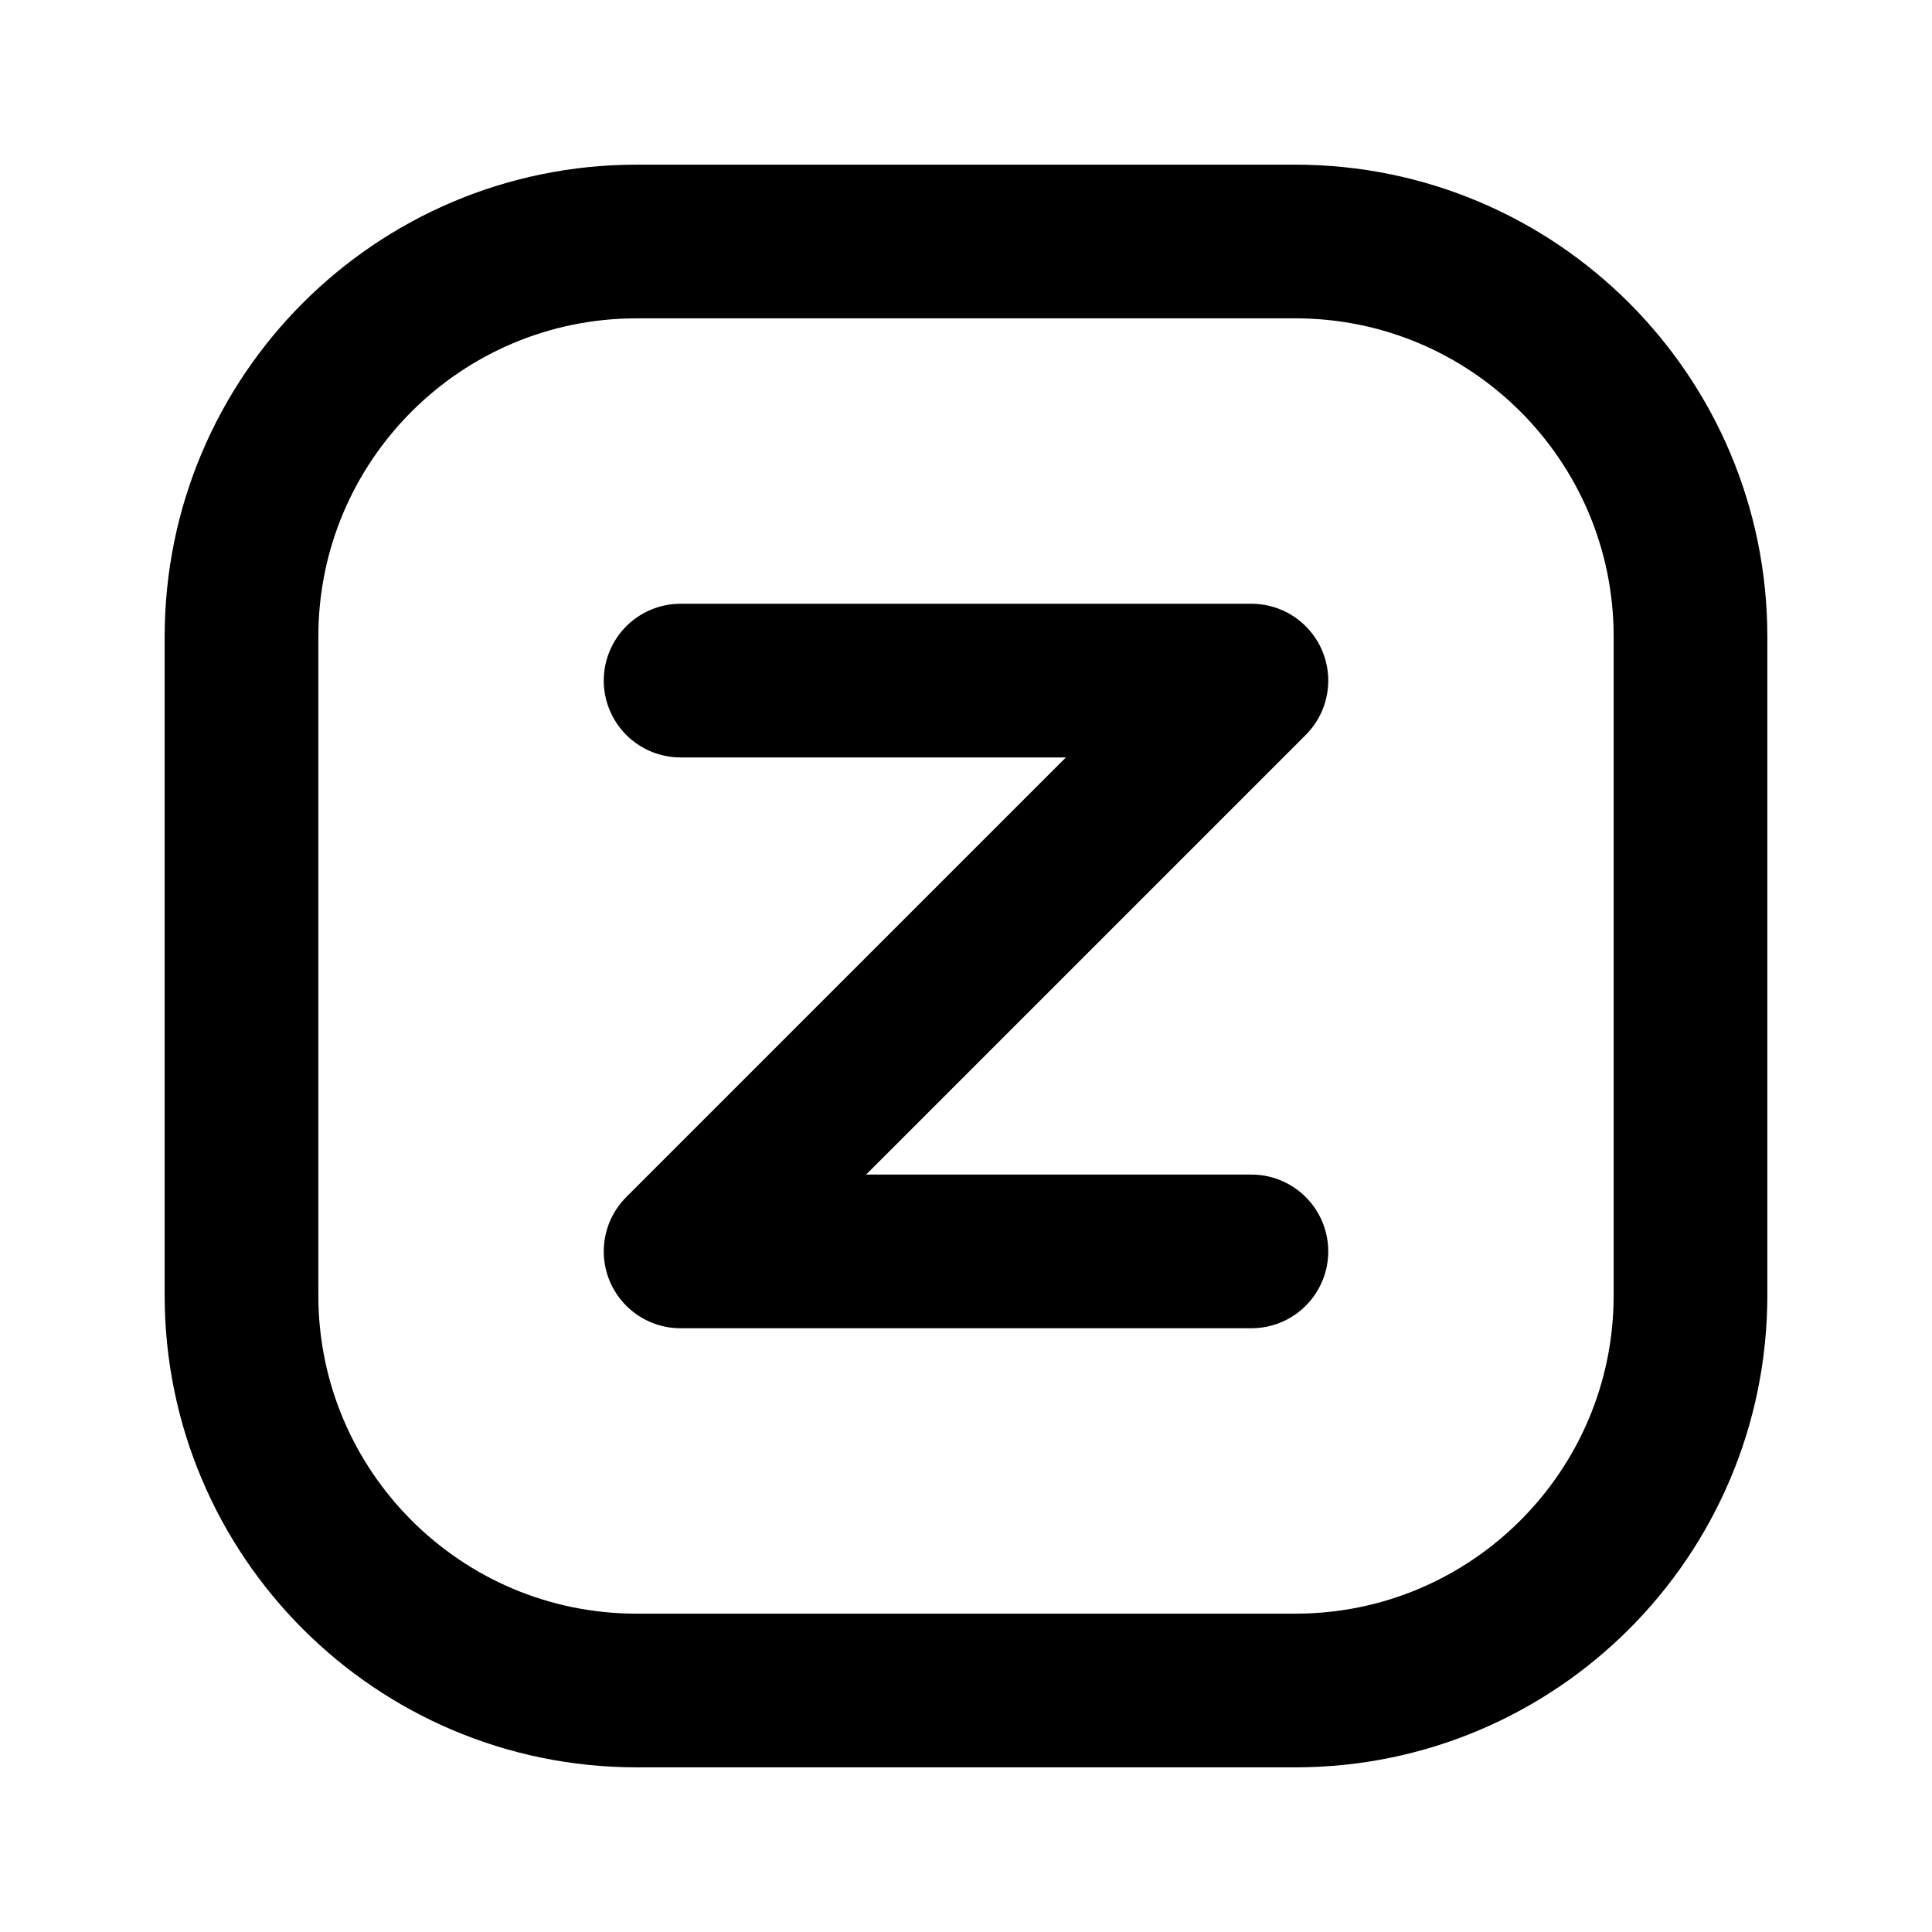
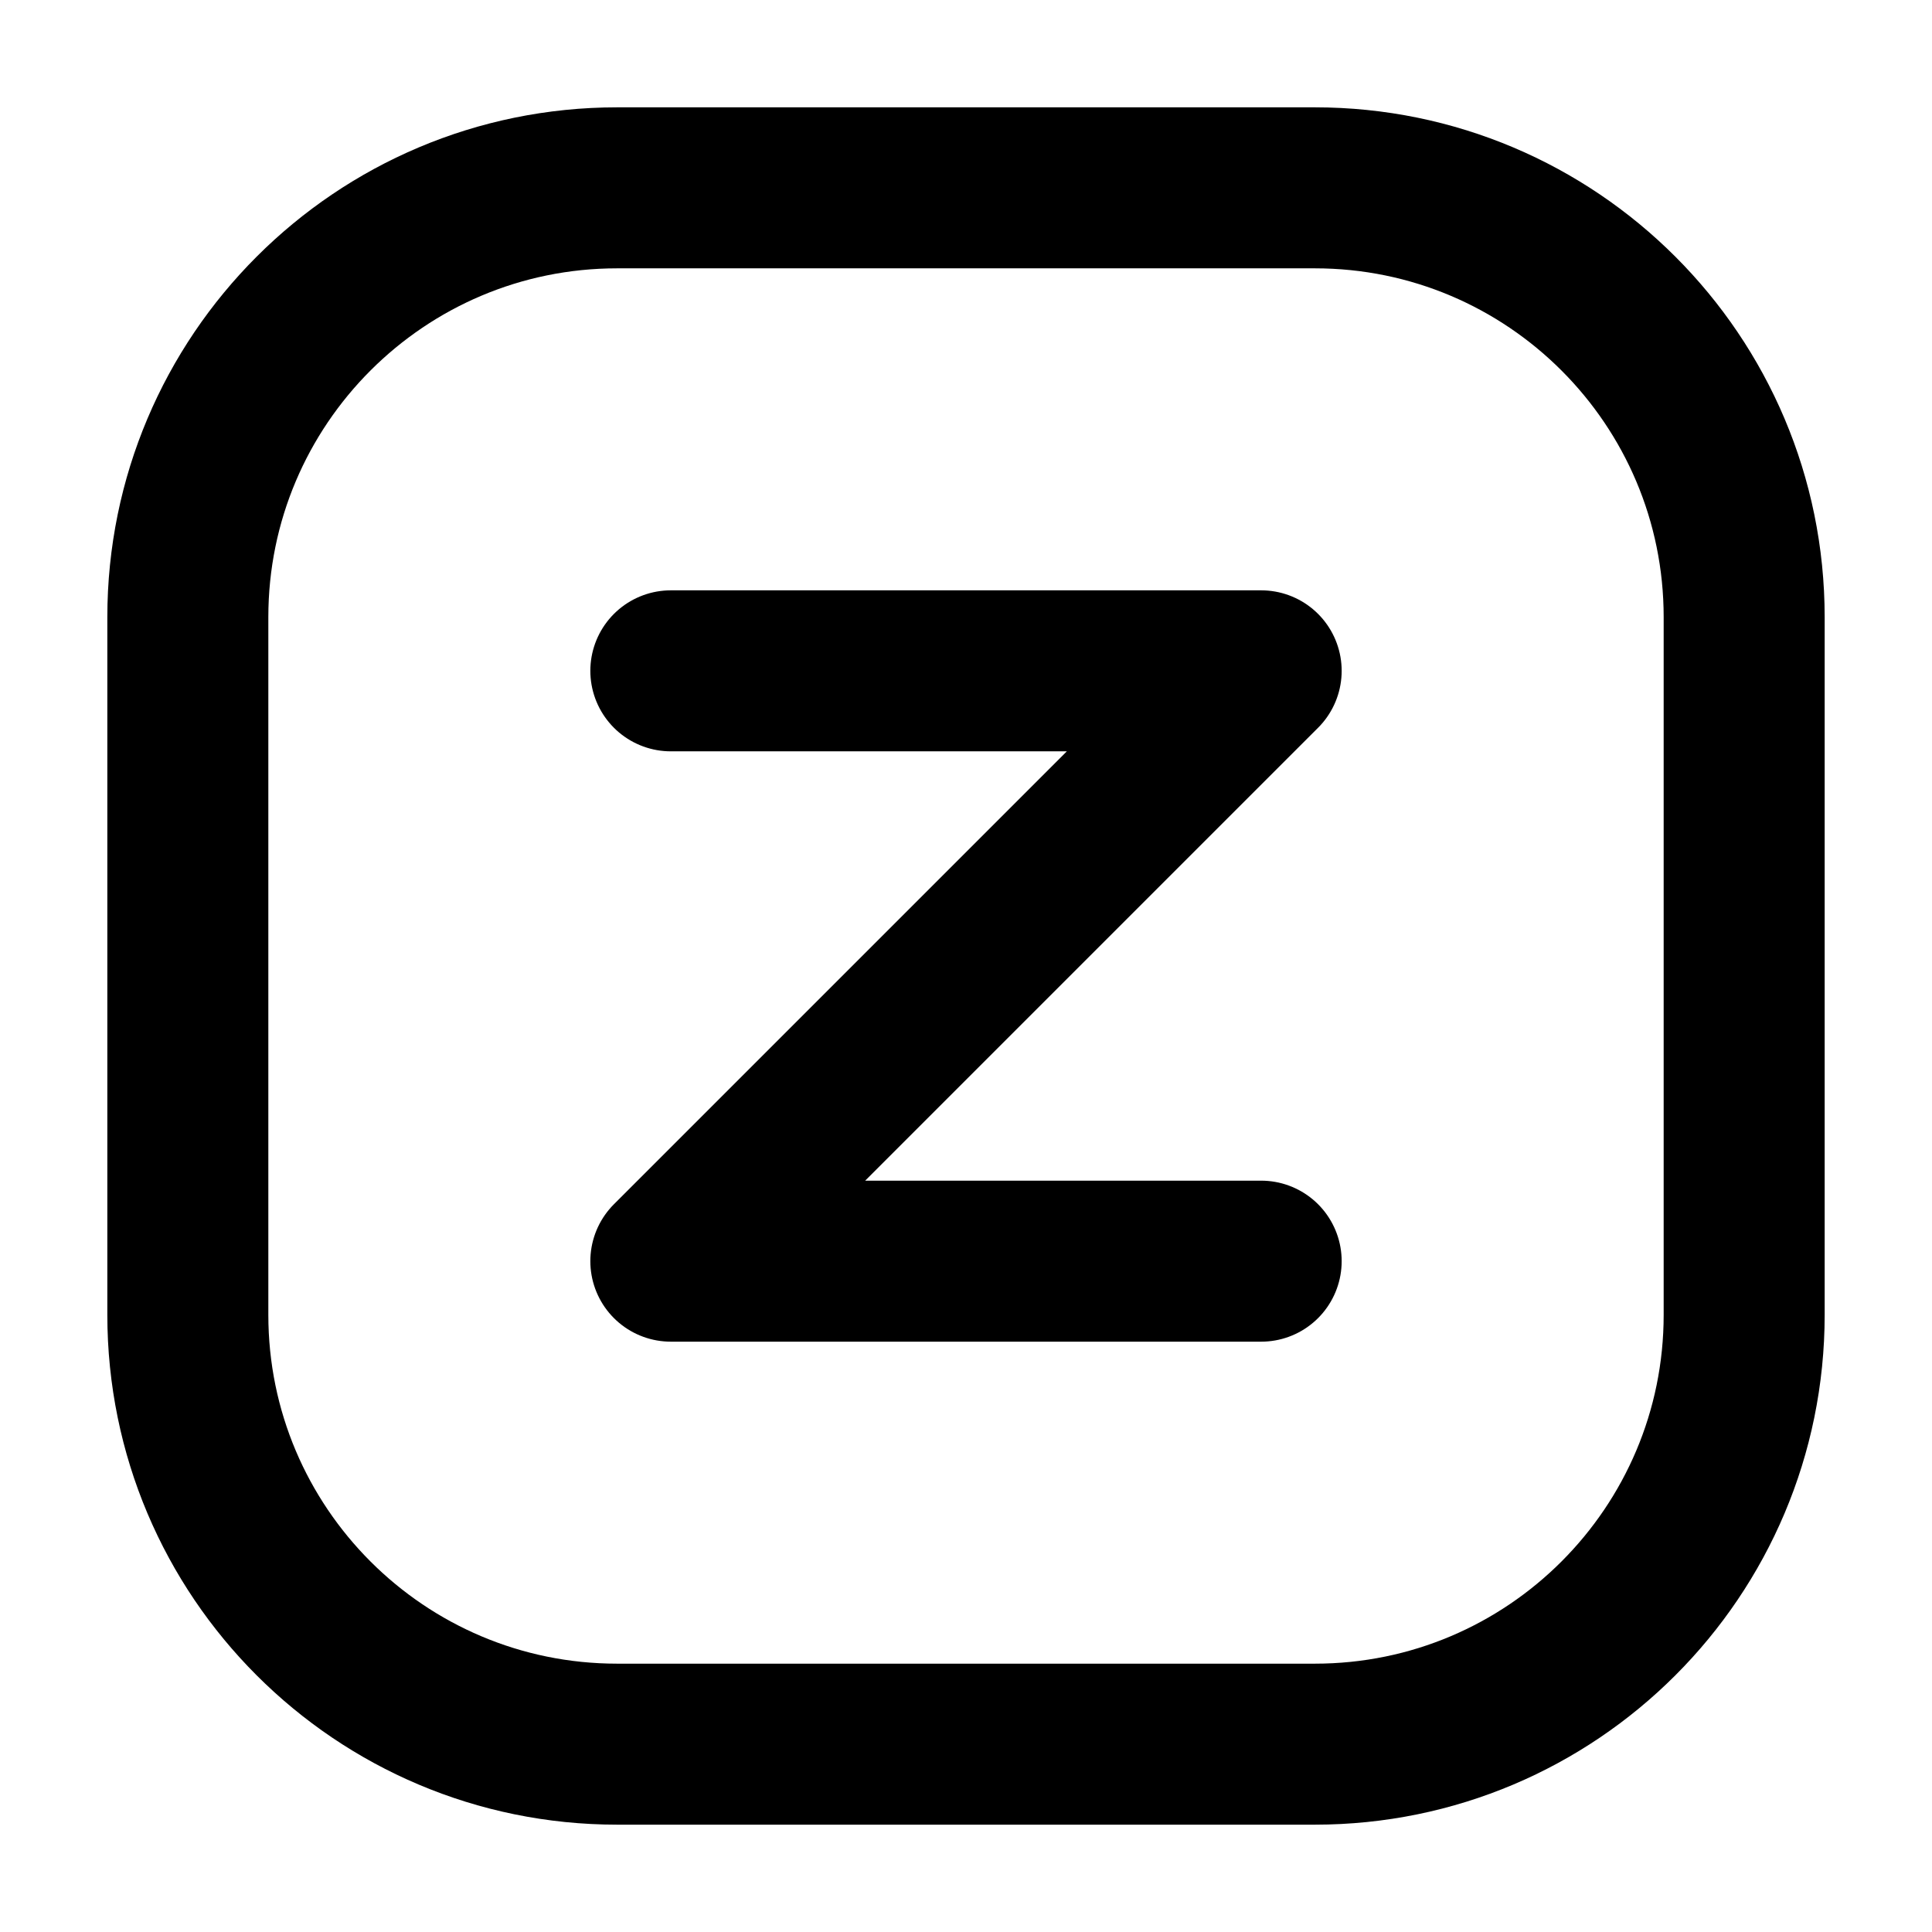
- <svg xmlns="http://www.w3.org/2000/svg" width="44" height="44" viewBox="0 0 44 44">
-   <rect x="5.5" y="5.5" width="33" height="33" rx="9" fill="none" stroke="#000000" stroke-width="3.5" />
-   <path d="M15.5 15.5 H28.5 L15.5 28.5 H28.5" fill="none" stroke="#000000" stroke-width="3.5" stroke-linecap="round" stroke-linejoin="round" />
+ <svg xmlns="http://www.w3.org/2000/svg" width="36" height="36" viewBox="0 0 36 36">
+   <rect x="3.5" y="3.5" width="29" height="29" rx="8" fill="none" stroke="#000000" stroke-width="3" />
+   <path d="M12.5 12.5 H23.5 L12.5 23.5 H23.5" fill="none" stroke="#000000" stroke-width="3" stroke-linecap="round" stroke-linejoin="round" />
</svg>
